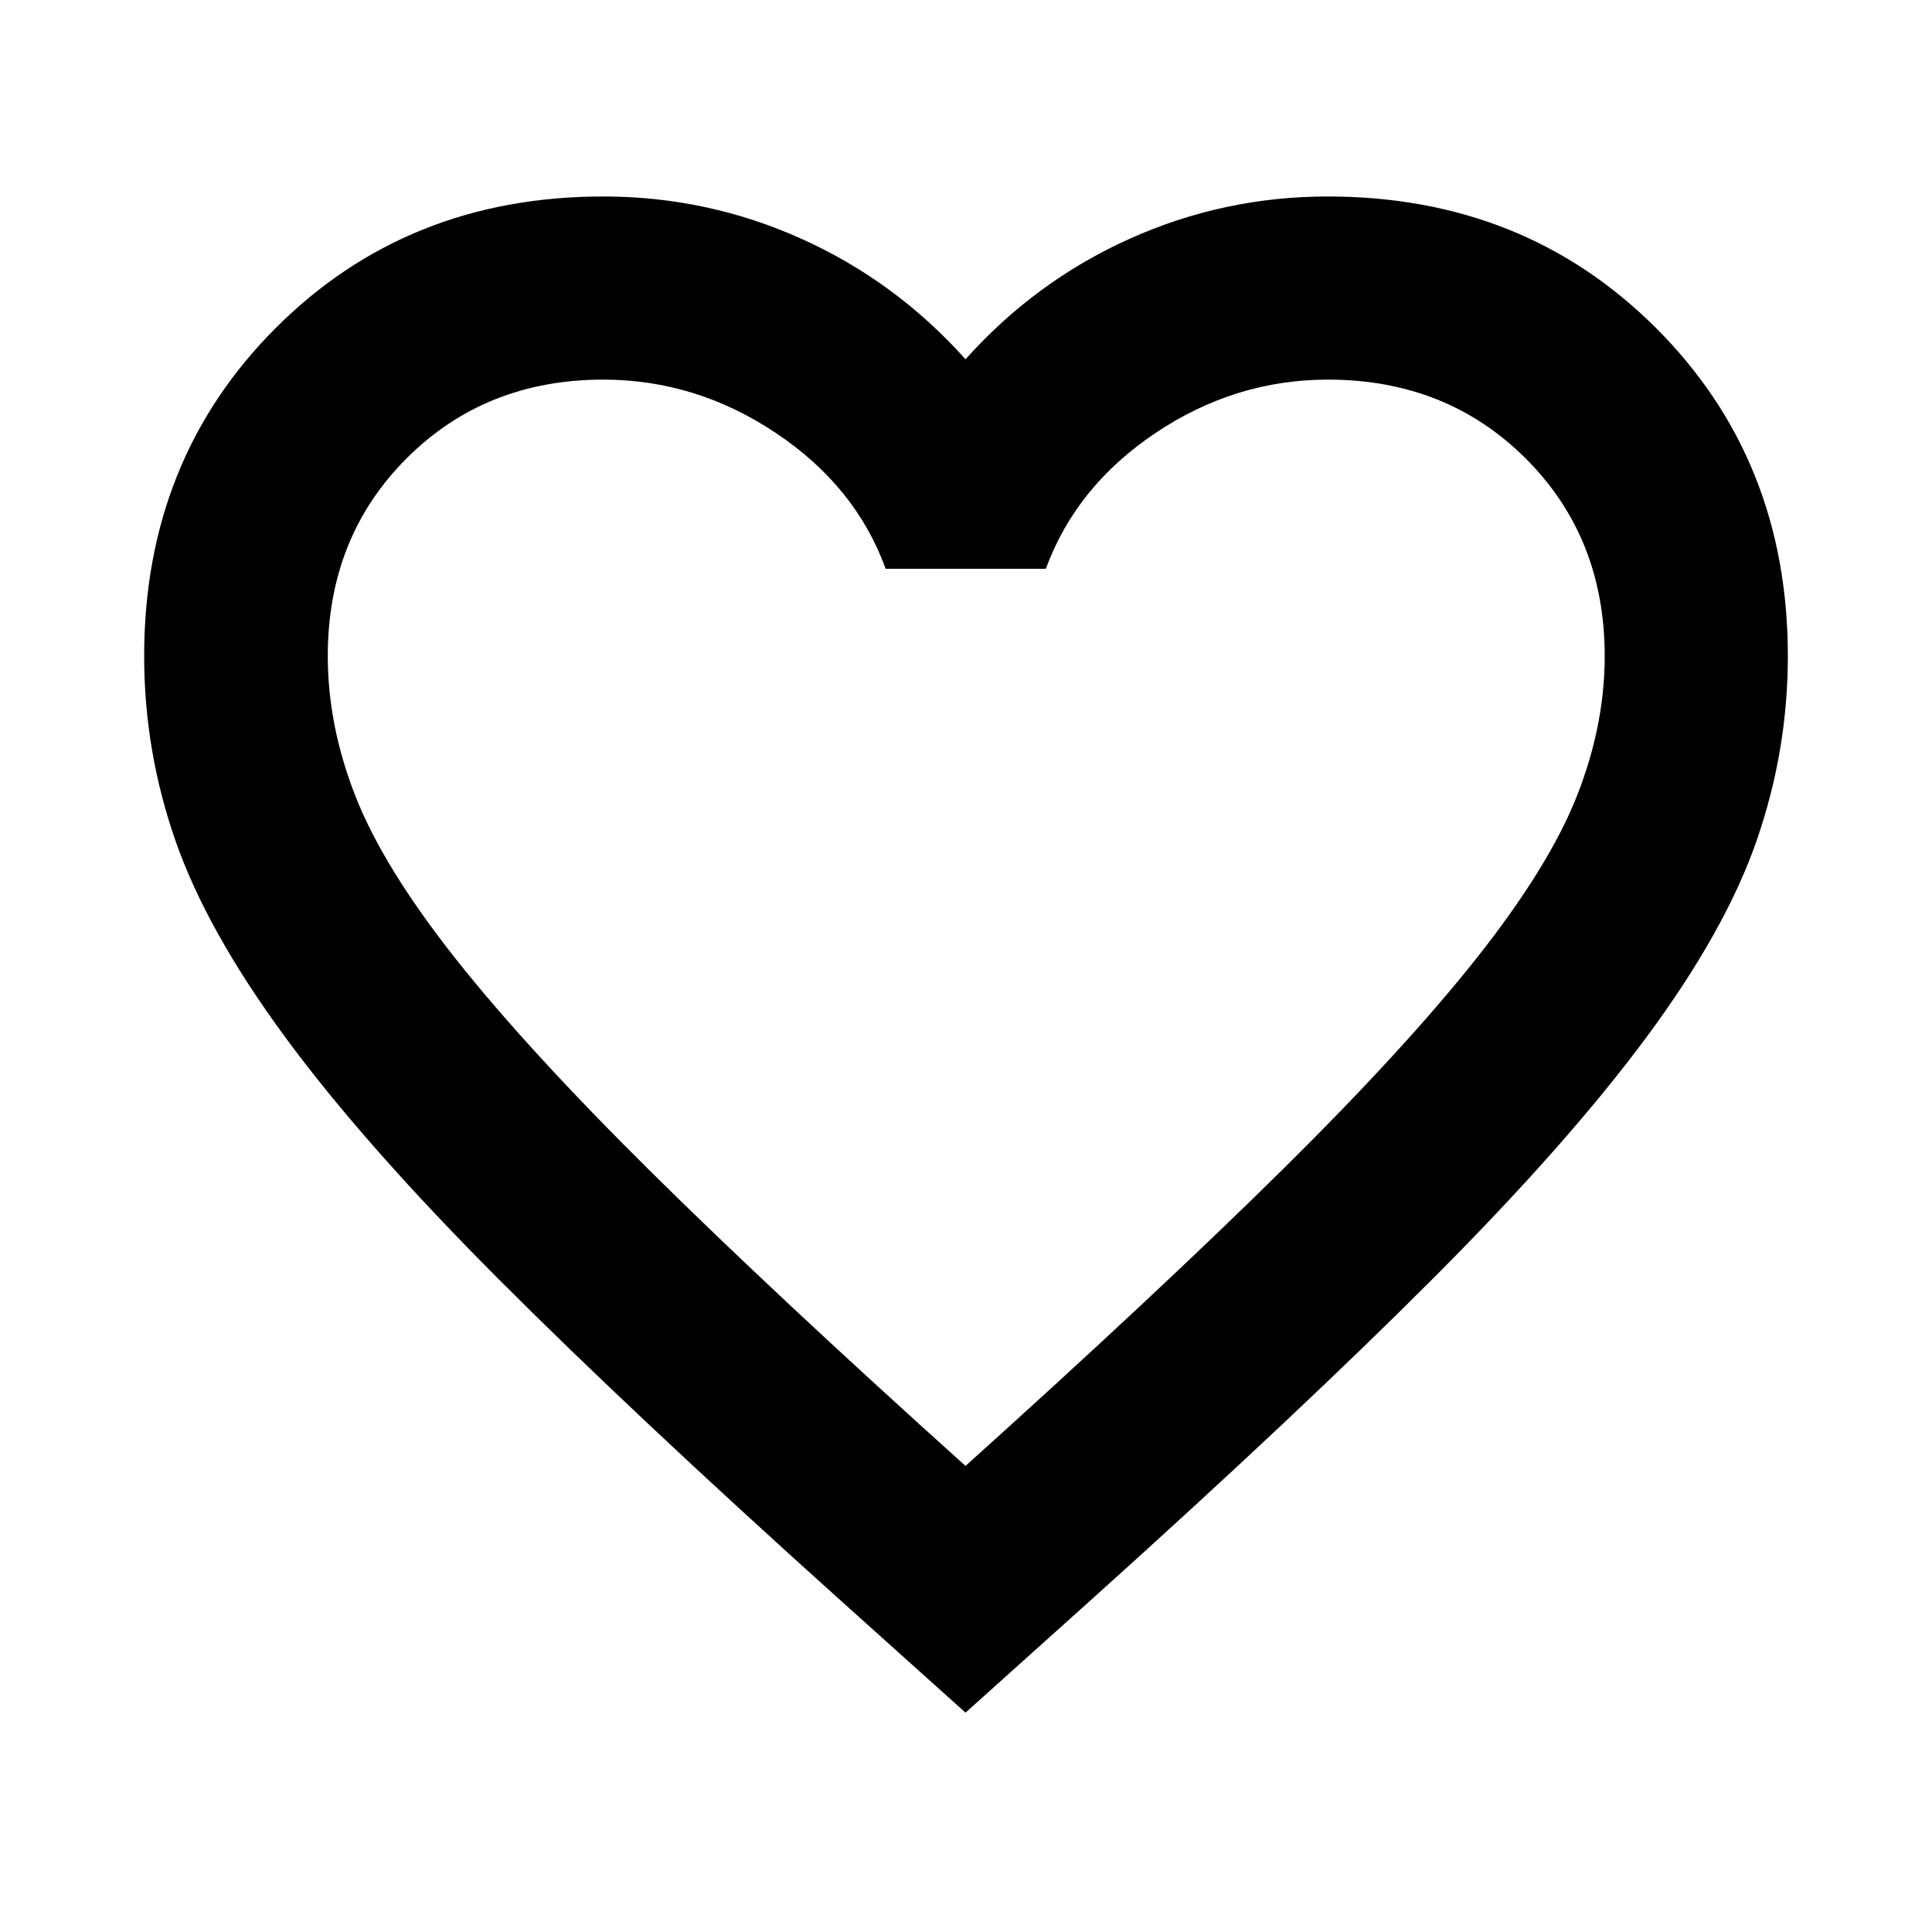
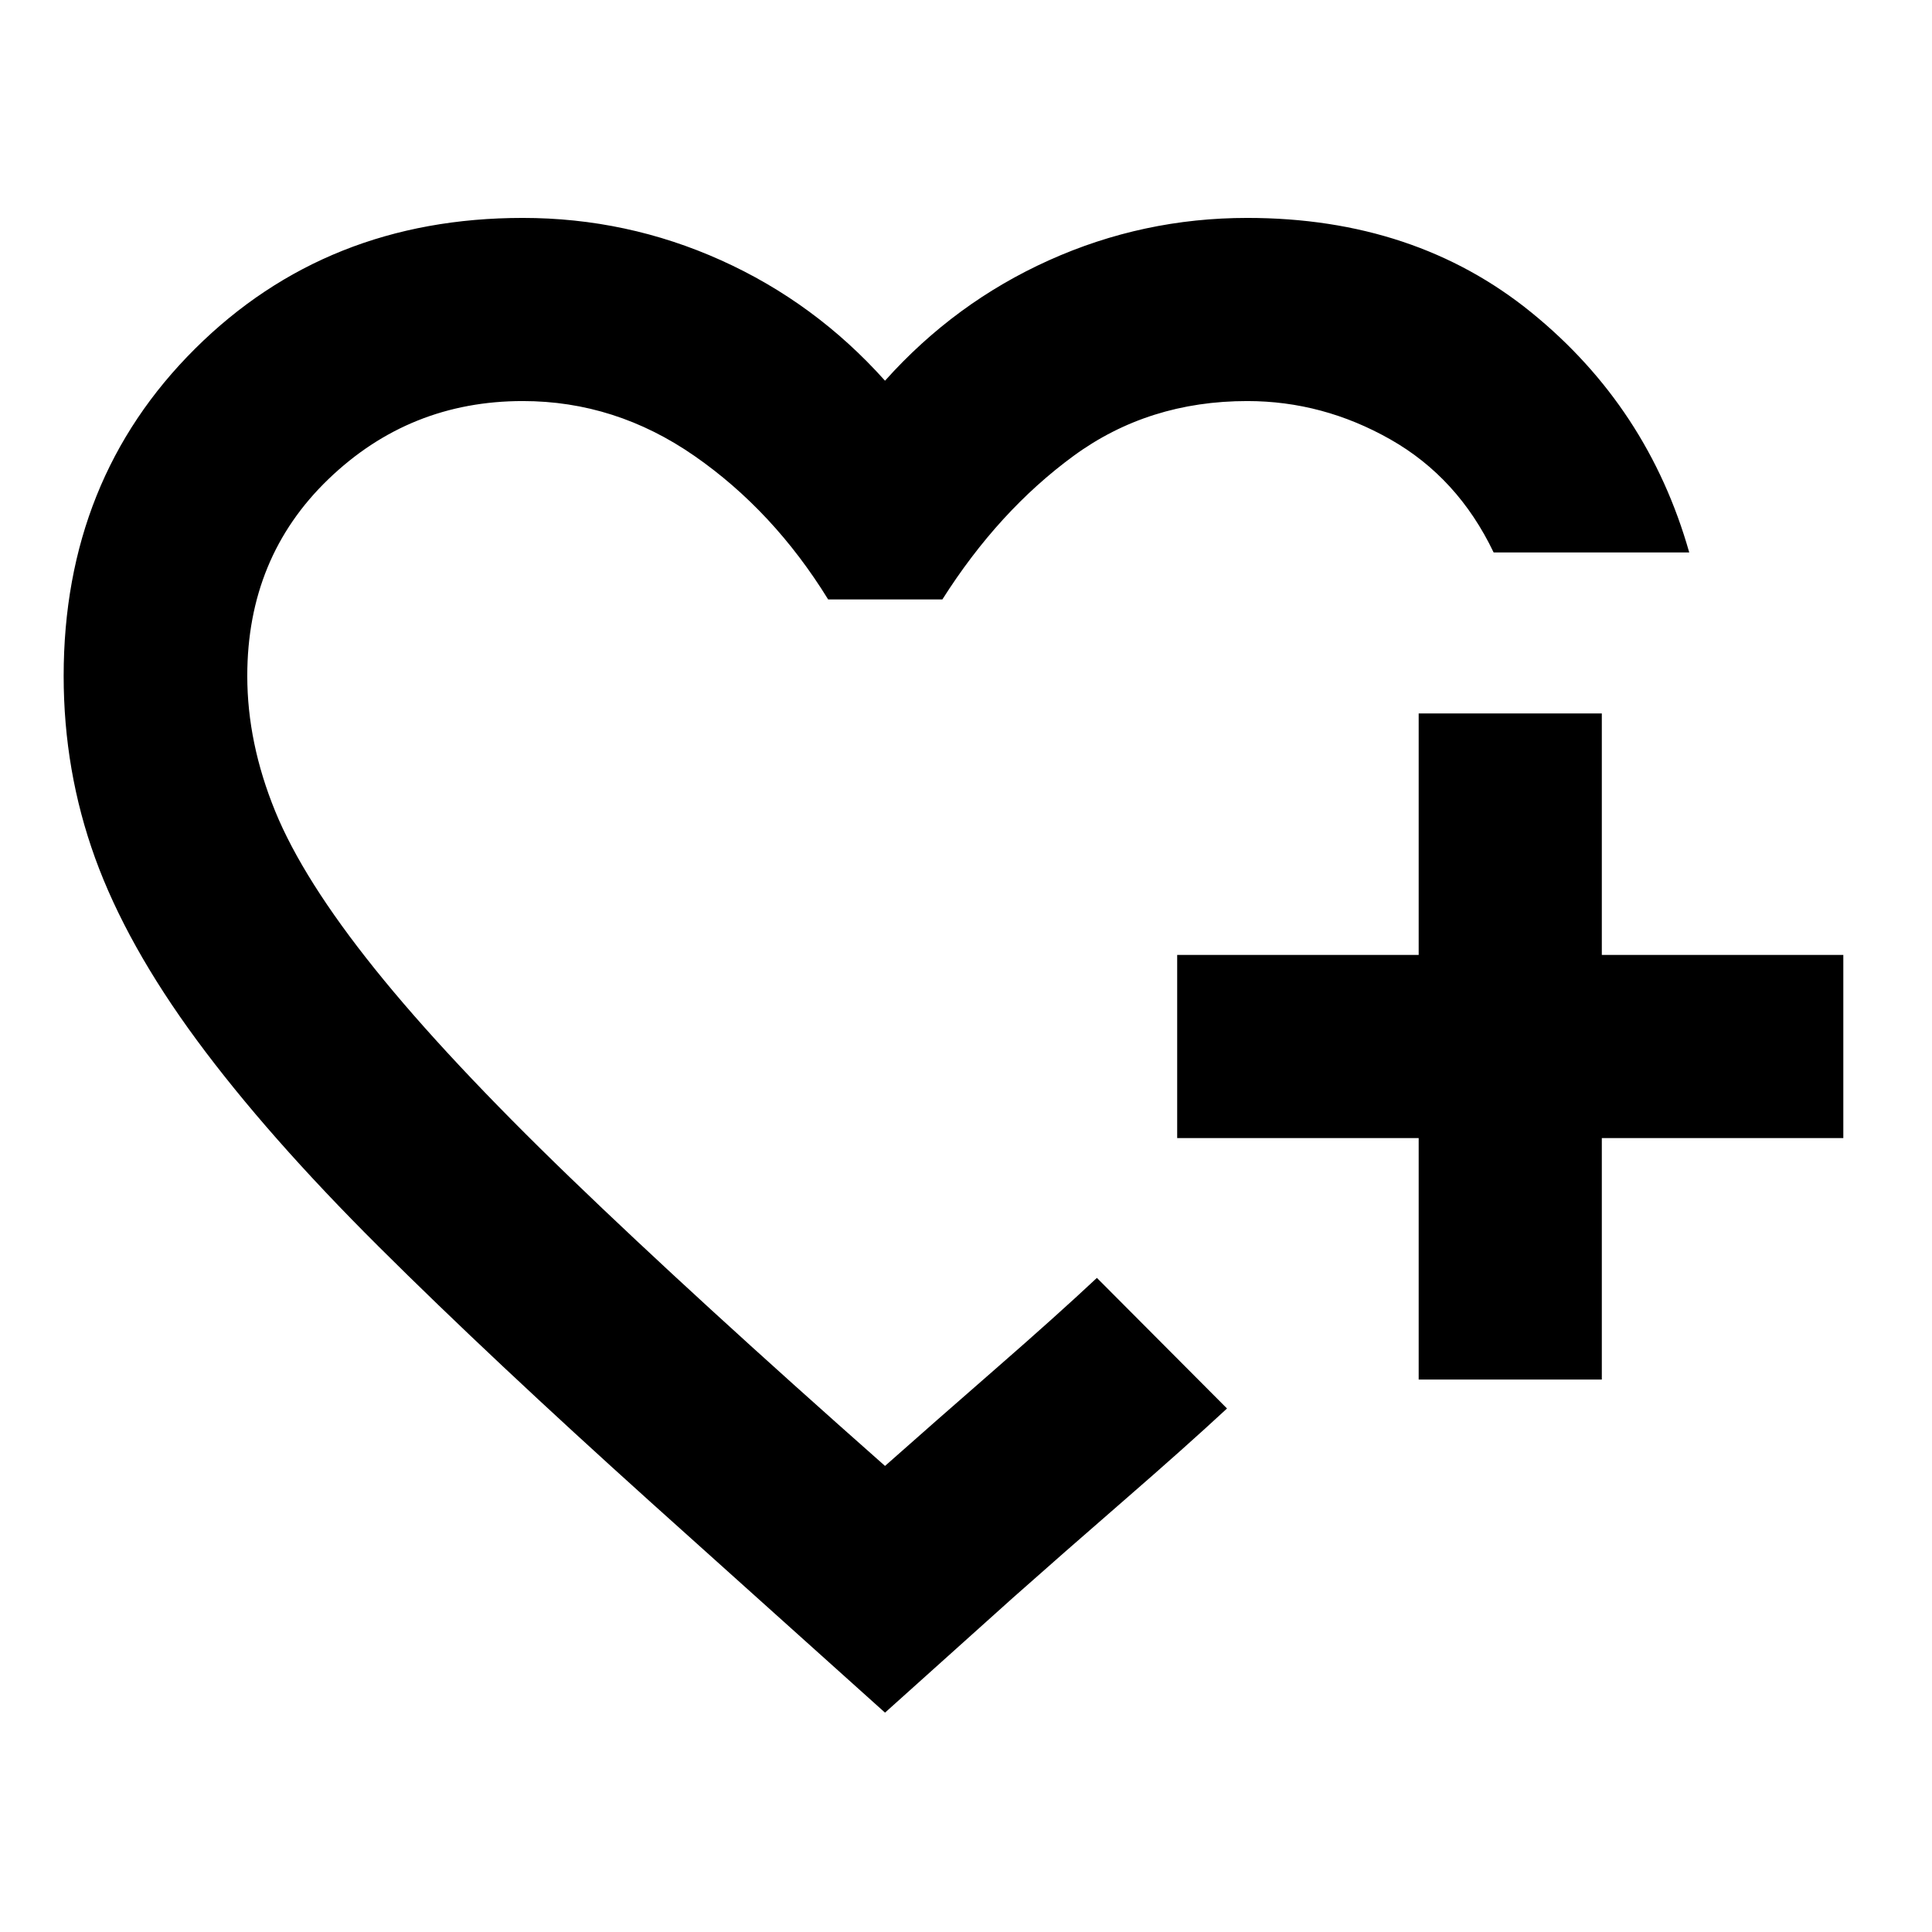
<svg xmlns="http://www.w3.org/2000/svg" height="24" viewBox="0 -960 960 960" width="24">
-   <path d="m479.761-109-63.5-57.022q-101.957-91.717-168.555-158.434-66.597-66.718-105.717-119.816-39.12-53.098-54.74-97.815Q71.63-586.804 71.63-634q0-97.576 65.329-162.973 65.328-65.397 162.802-65.397 51.744 0 98.513 21.044 46.769 21.043 81.487 59.847 34.717-38.804 81.486-59.847 46.769-21.044 98.514-21.044 97.678 0 163.143 65.397Q888.37-731.576 888.37-634q0 46.957-15.5 91.674-15.5 44.717-54.739 97.696-39.24 52.978-105.957 119.815-66.717 66.837-168.913 158.793L479.761-109Zm0-122.587q95.522-86 157.163-146.902 61.641-60.902 97.282-106.044 35.642-45.141 49.403-80.078 13.761-34.938 13.761-69.383 0-59.049-39.284-98.212-39.284-39.164-98.21-39.164-46.159 0-85.68 26.5-39.522 26.5-54.522 67.5h-79.587q-14.887-41-54.585-67.5t-85.676-26.5q-58.696 0-97.826 39.164-39.13 39.163-39.13 98.206 0 34.703 13.866 69.901 13.866 35.198 49.521 80.312 35.656 45.113 97.058 105.896 61.402 60.782 156.446 146.304Zm.478-269.891Z" />
+   <path d="M439.761-501.478Zm0 392.478-116-104.195q-79.891-71.935-135.457-127.24-55.565-55.304-90.5-102.695-34.935-47.392-50.554-90.551-15.62-43.158-15.62-90.428 0-97.695 65.329-162.652 65.328-64.957 162.802-64.957 51.744 0 98.513 21.044 46.769 21.043 81.487 59.848 34.717-38.805 81.486-59.848 46.769-21.044 98.514-21.044 83.391 0 141.261 47.055 57.869 47.054 78.348 119.163h-97.196q-17.761-37.13-51.326-56.174-33.565-19.043-71.087-19.043-49.087 0-86.326 27.26-37.239 27.261-65.174 71.305H411.5q-27.174-44.044-66.435-71.305-39.261-27.26-85.304-27.26-56.283 0-96.587 38.82t-40.304 97.788q0 33.239 13.866 67.188 13.866 33.948 49.521 78.38 35.656 44.432 97.058 103.693 61.402 59.261 156.446 143.261 24.326-21.565 54.902-48.217 30.576-26.652 50.38-45.218l10.208 10.246 22.118 22.2 22.118 22.2 10.209 10.246q-20.805 19.282-51.337 45.793-30.533 26.511-55.098 48.315L439.761-109Zm265.173-165.5v-120h-120v-91h120v-120h91.001v120h120v91h-120v120h-91.001Z" />
</svg>
